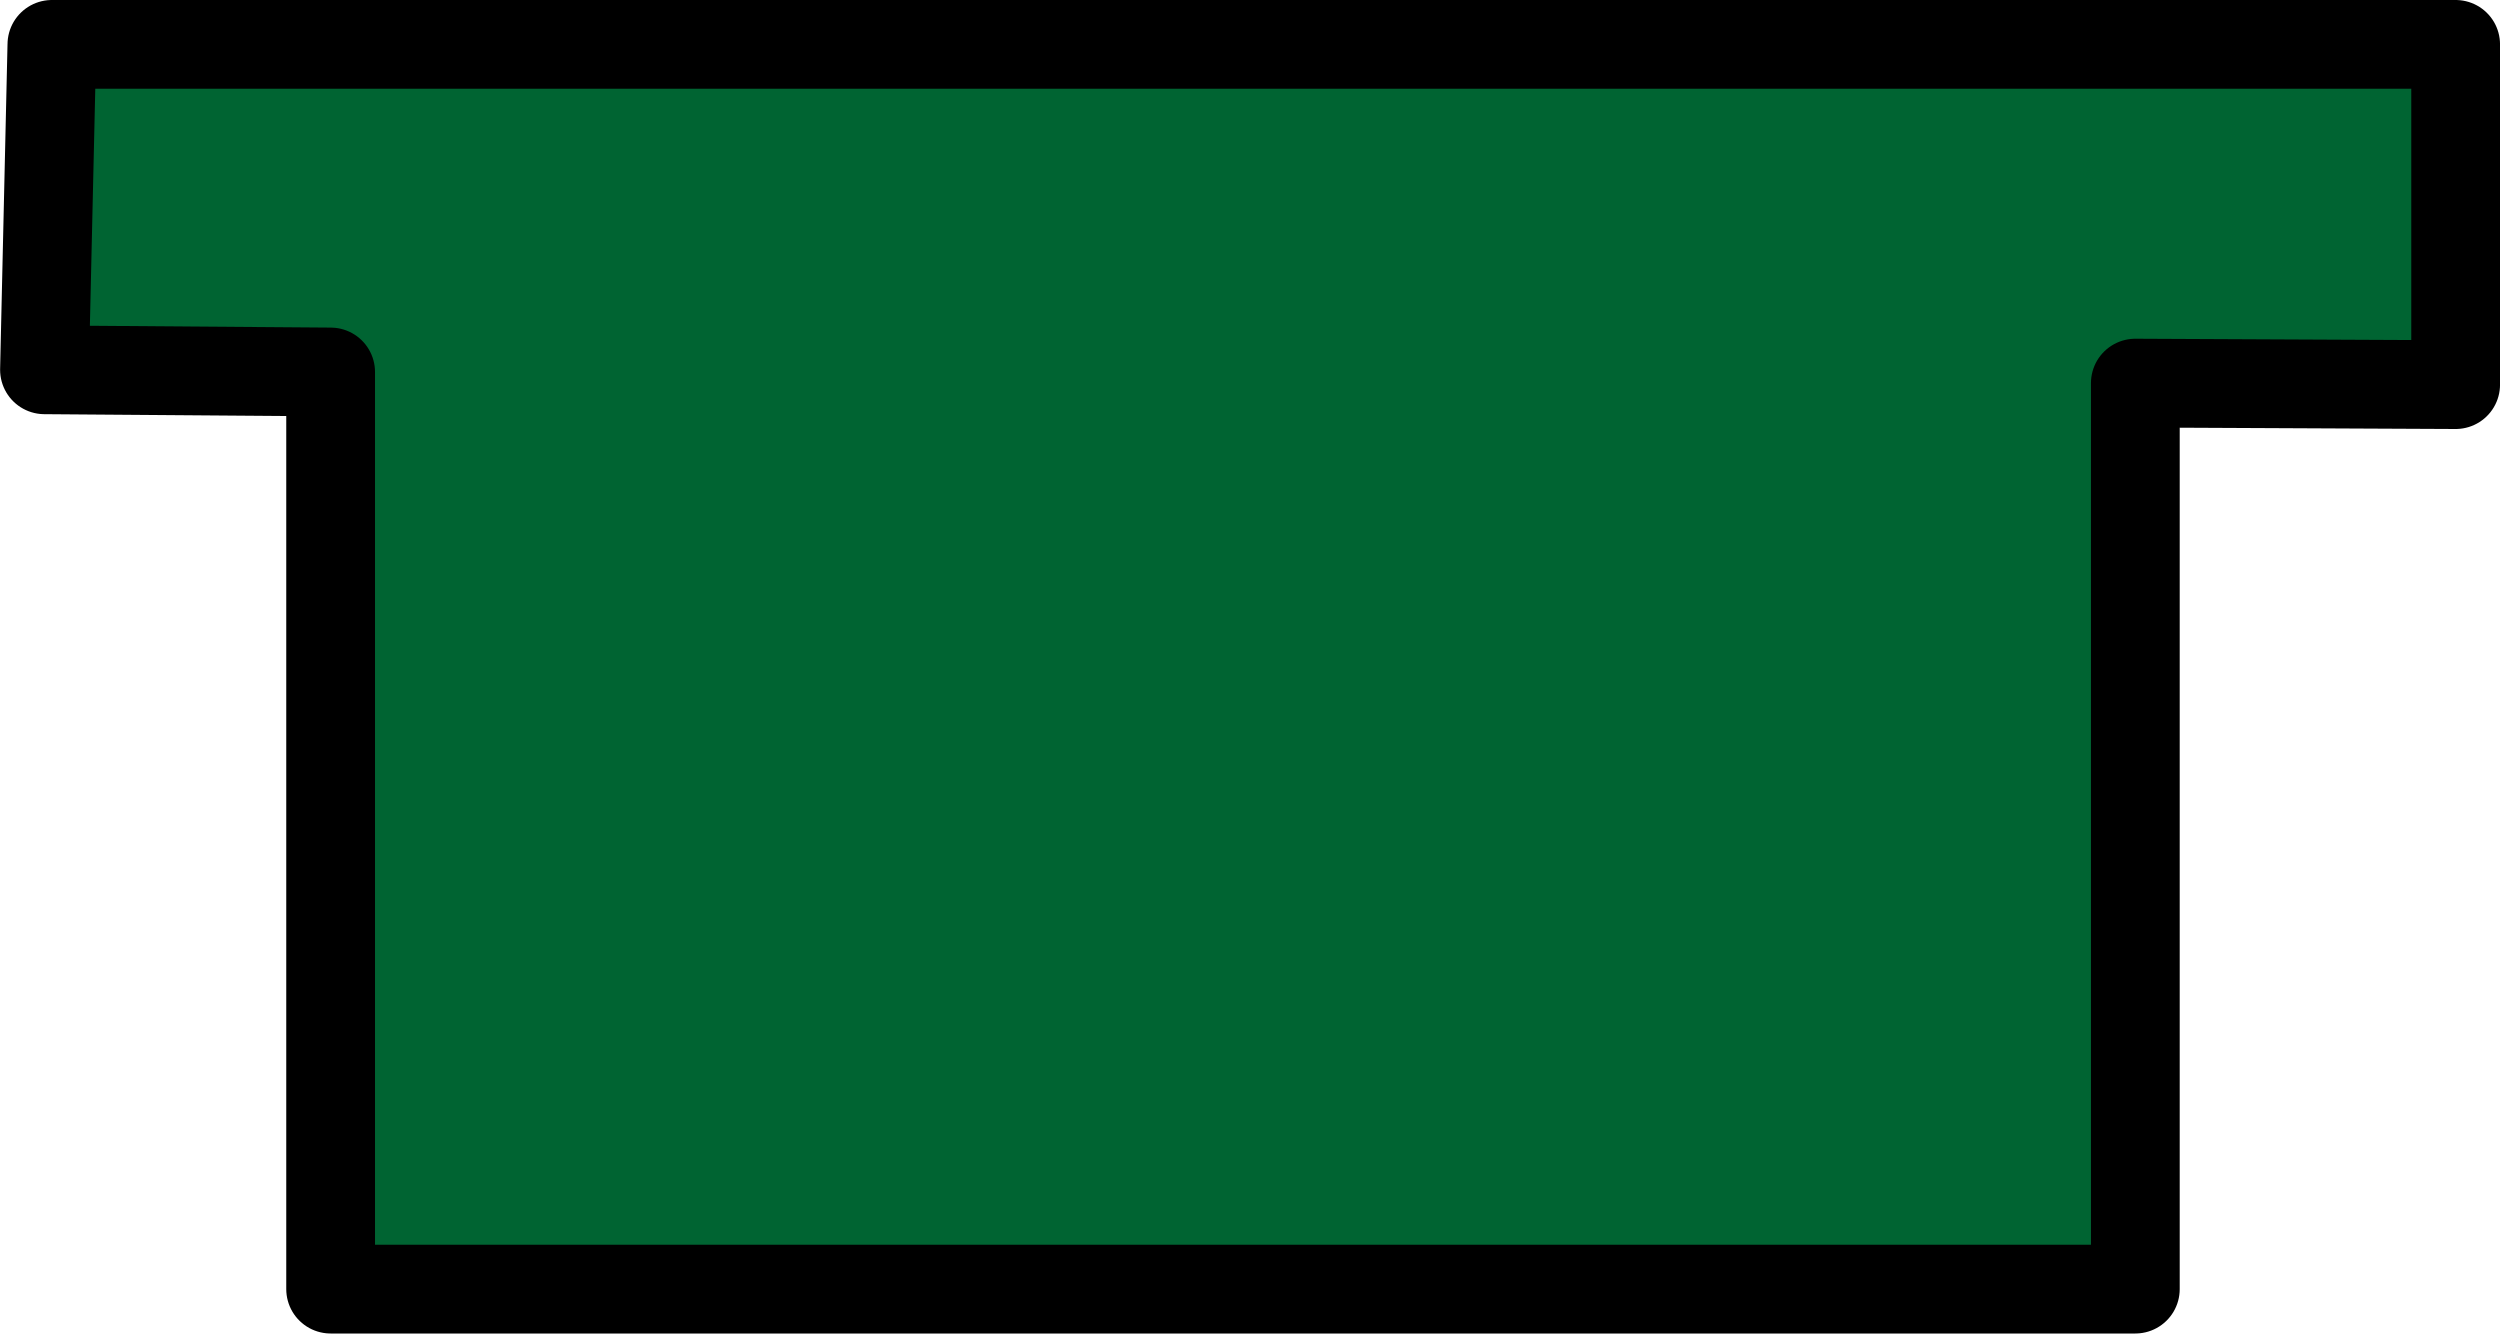
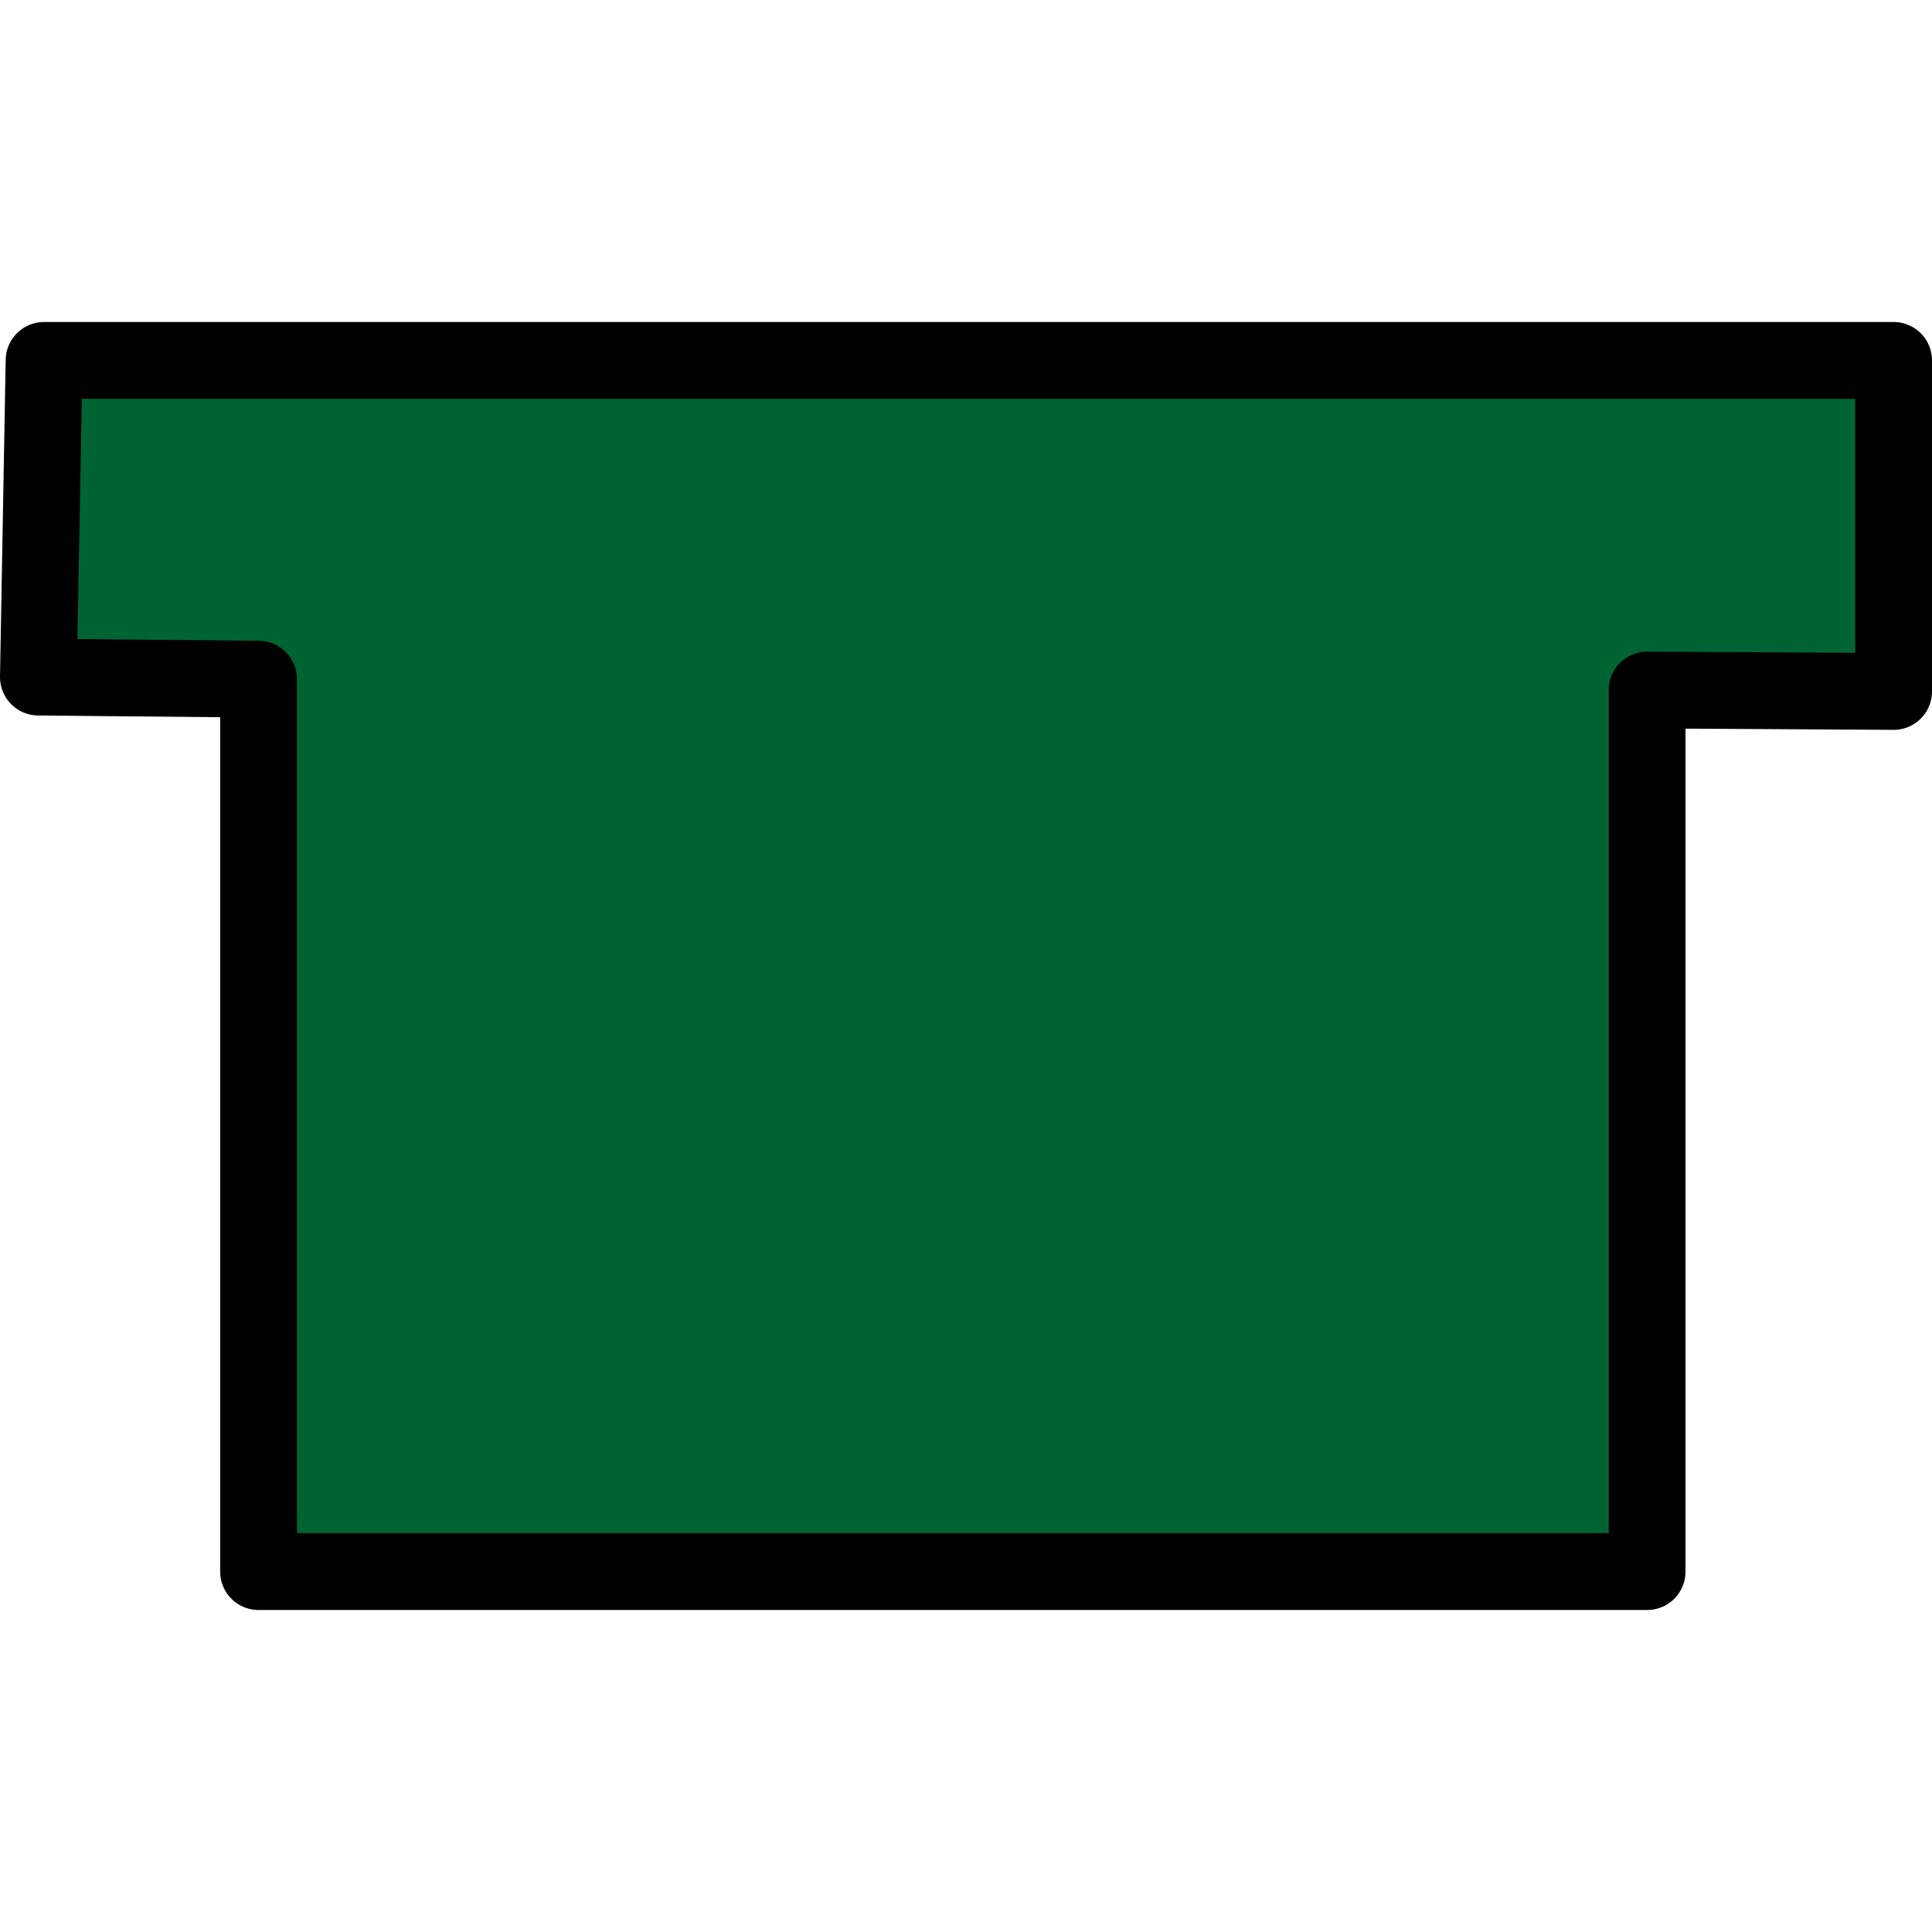
- <svg xmlns="http://www.w3.org/2000/svg" version="1.1" baseProfile="full" width="56.333" height="30.049" viewBox="0 0 56.33 30.05" enable-background="new 0 0 56.33 30.05" xml:space="preserve">
-   <path fill="#006432" fill-opacity="1" stroke-width="2" stroke-linejoin="round" stroke="#000000" stroke-opacity="1" d="M 7.448,8.382L 7.448,29.049L 48.115,29.049L 48.115,8.633L 55.333,8.667L 55.333,1L 1.167,1L 1,8.333L 7.448,8.382 Z " />
+ <svg xmlns="http://www.w3.org/2000/svg" x="0" y="0" width="48" height="48" overflow="hidden" viewBox="0, 0, 48, 48" preserveAspectRatio="xMidYMid" font-size="0" id="svg" xml:space="preserve" version="1.1">
+   <path d="M6.424 16.874 L6.424 39.046 L40.922 39.046 L40.922 17.143 L47.046 17.179 L47.046 8.954 L1.095 8.954 L0.954 16.822 z" stroke="#000000" stroke-width="1.908" stroke-linejoin="round" id="path2" xml:space="preserve" style="fill:#006432;" />
</svg>
